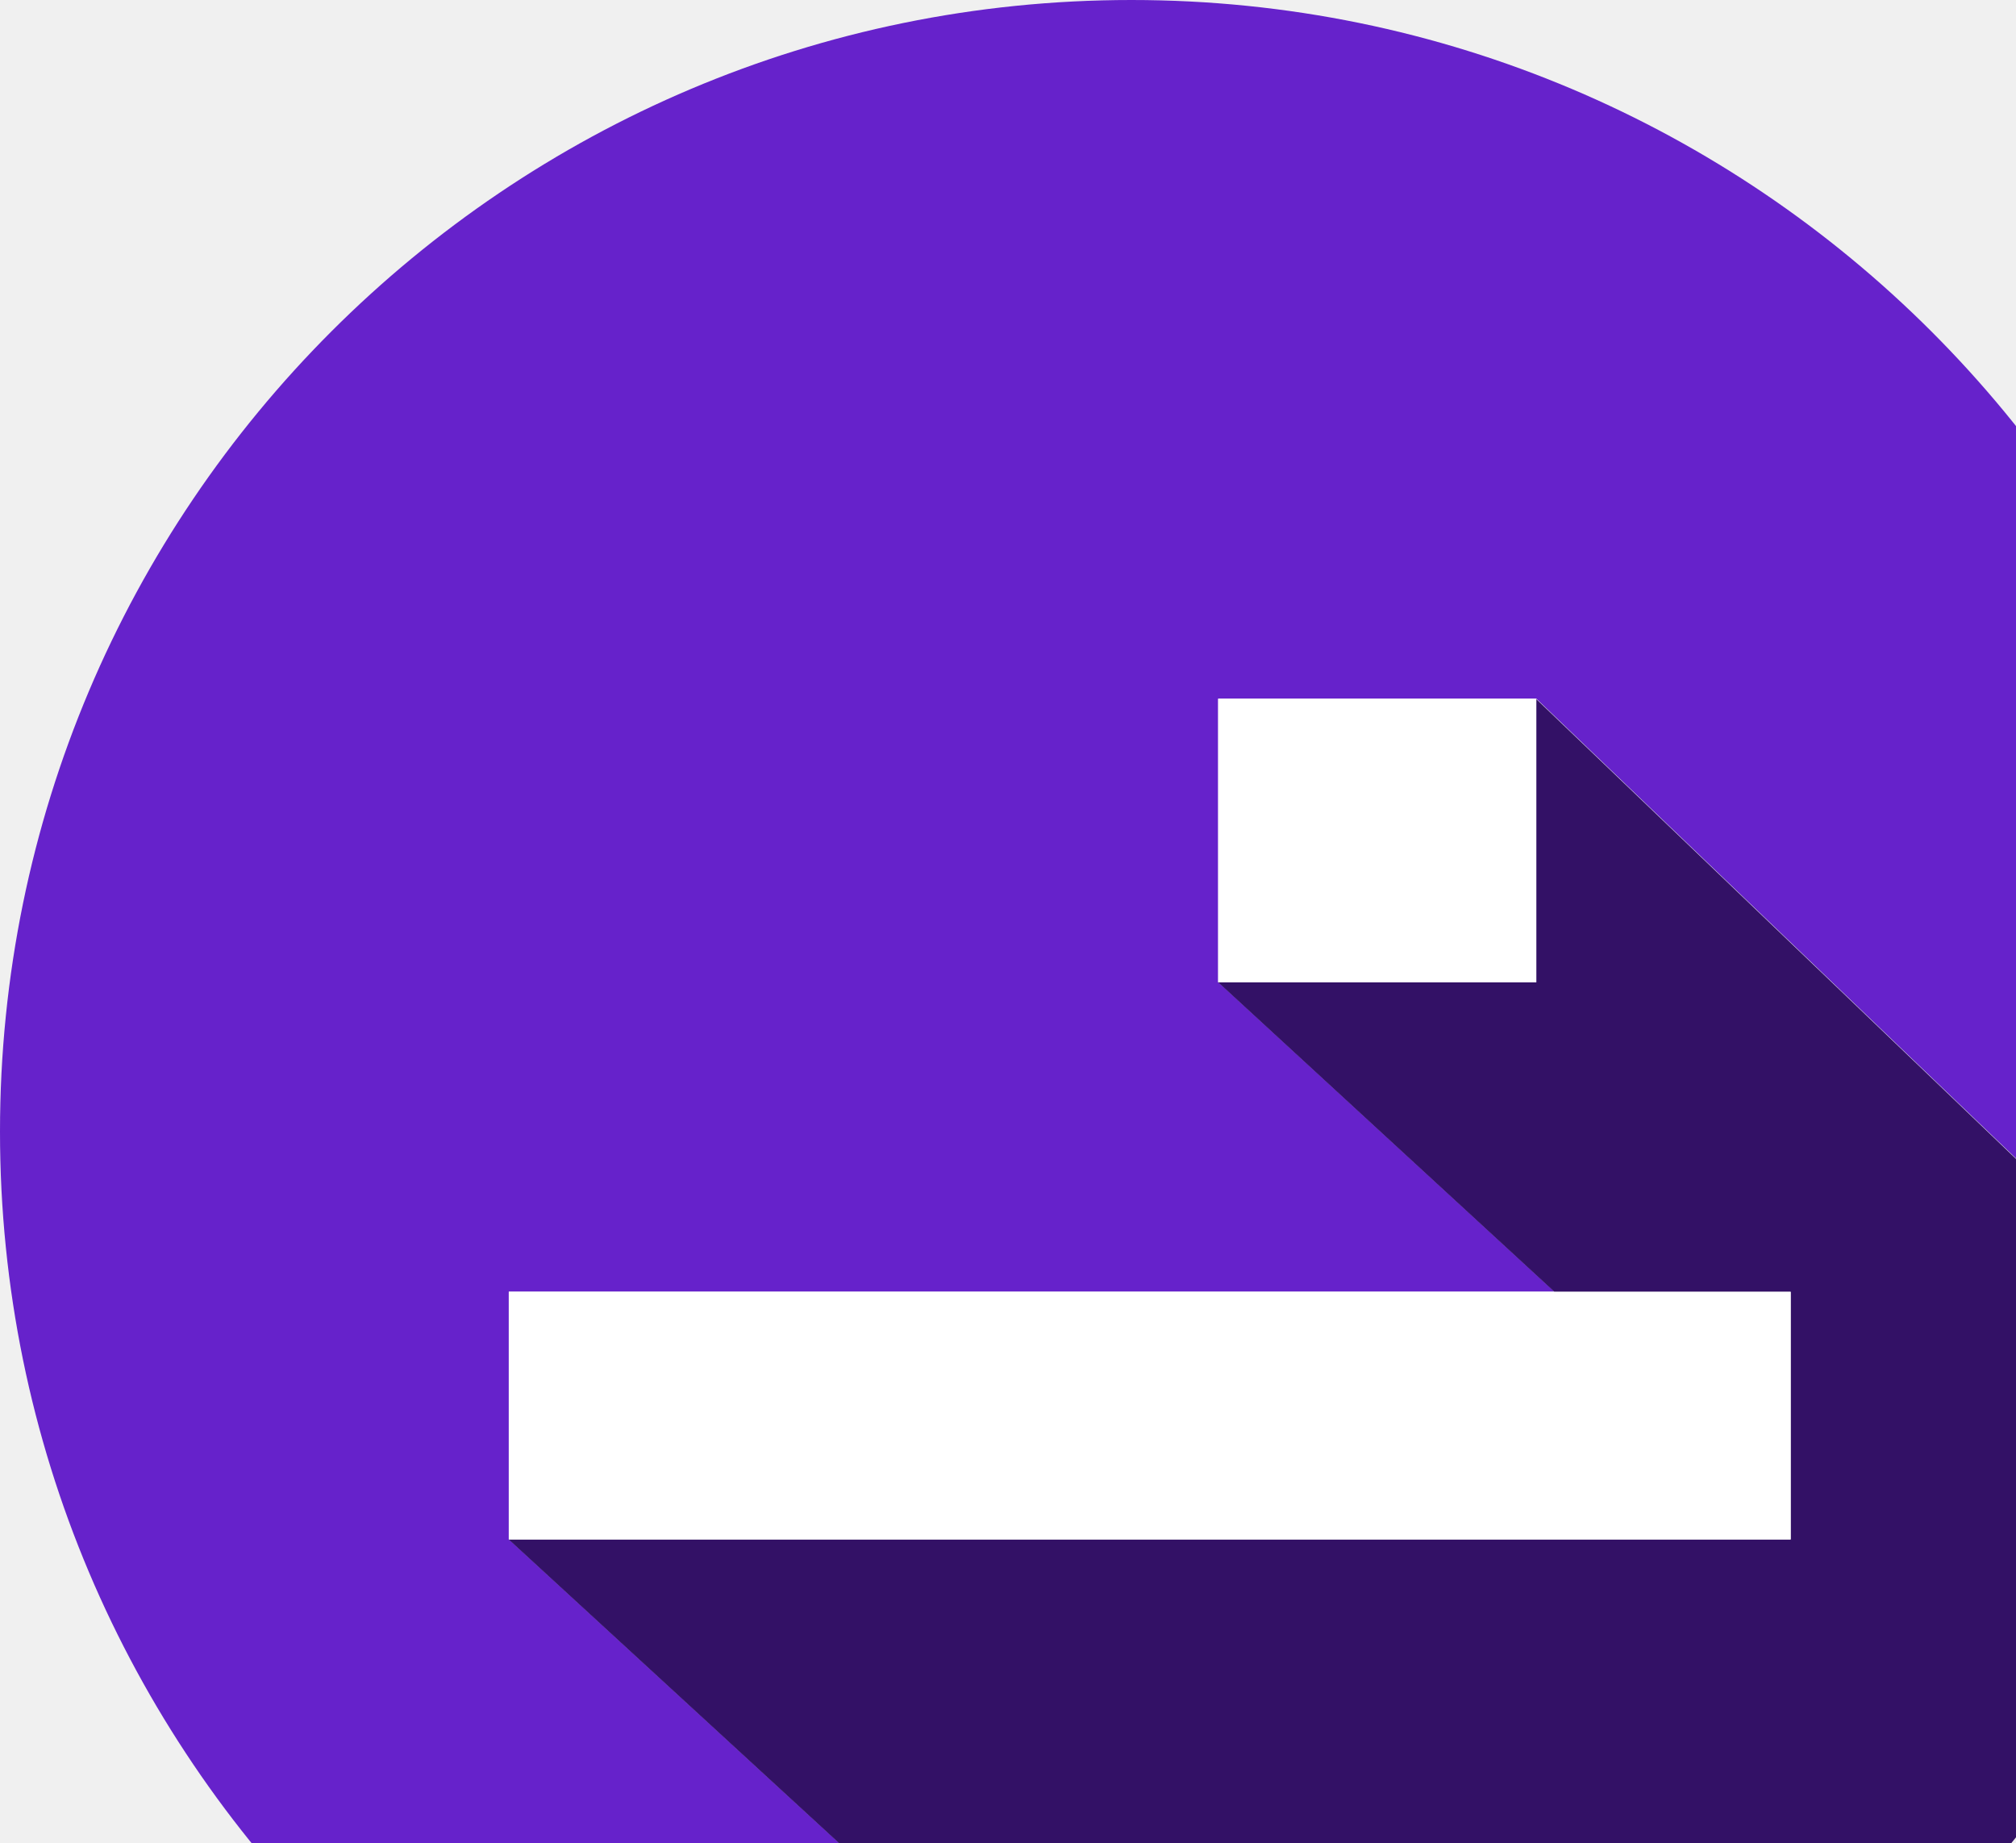
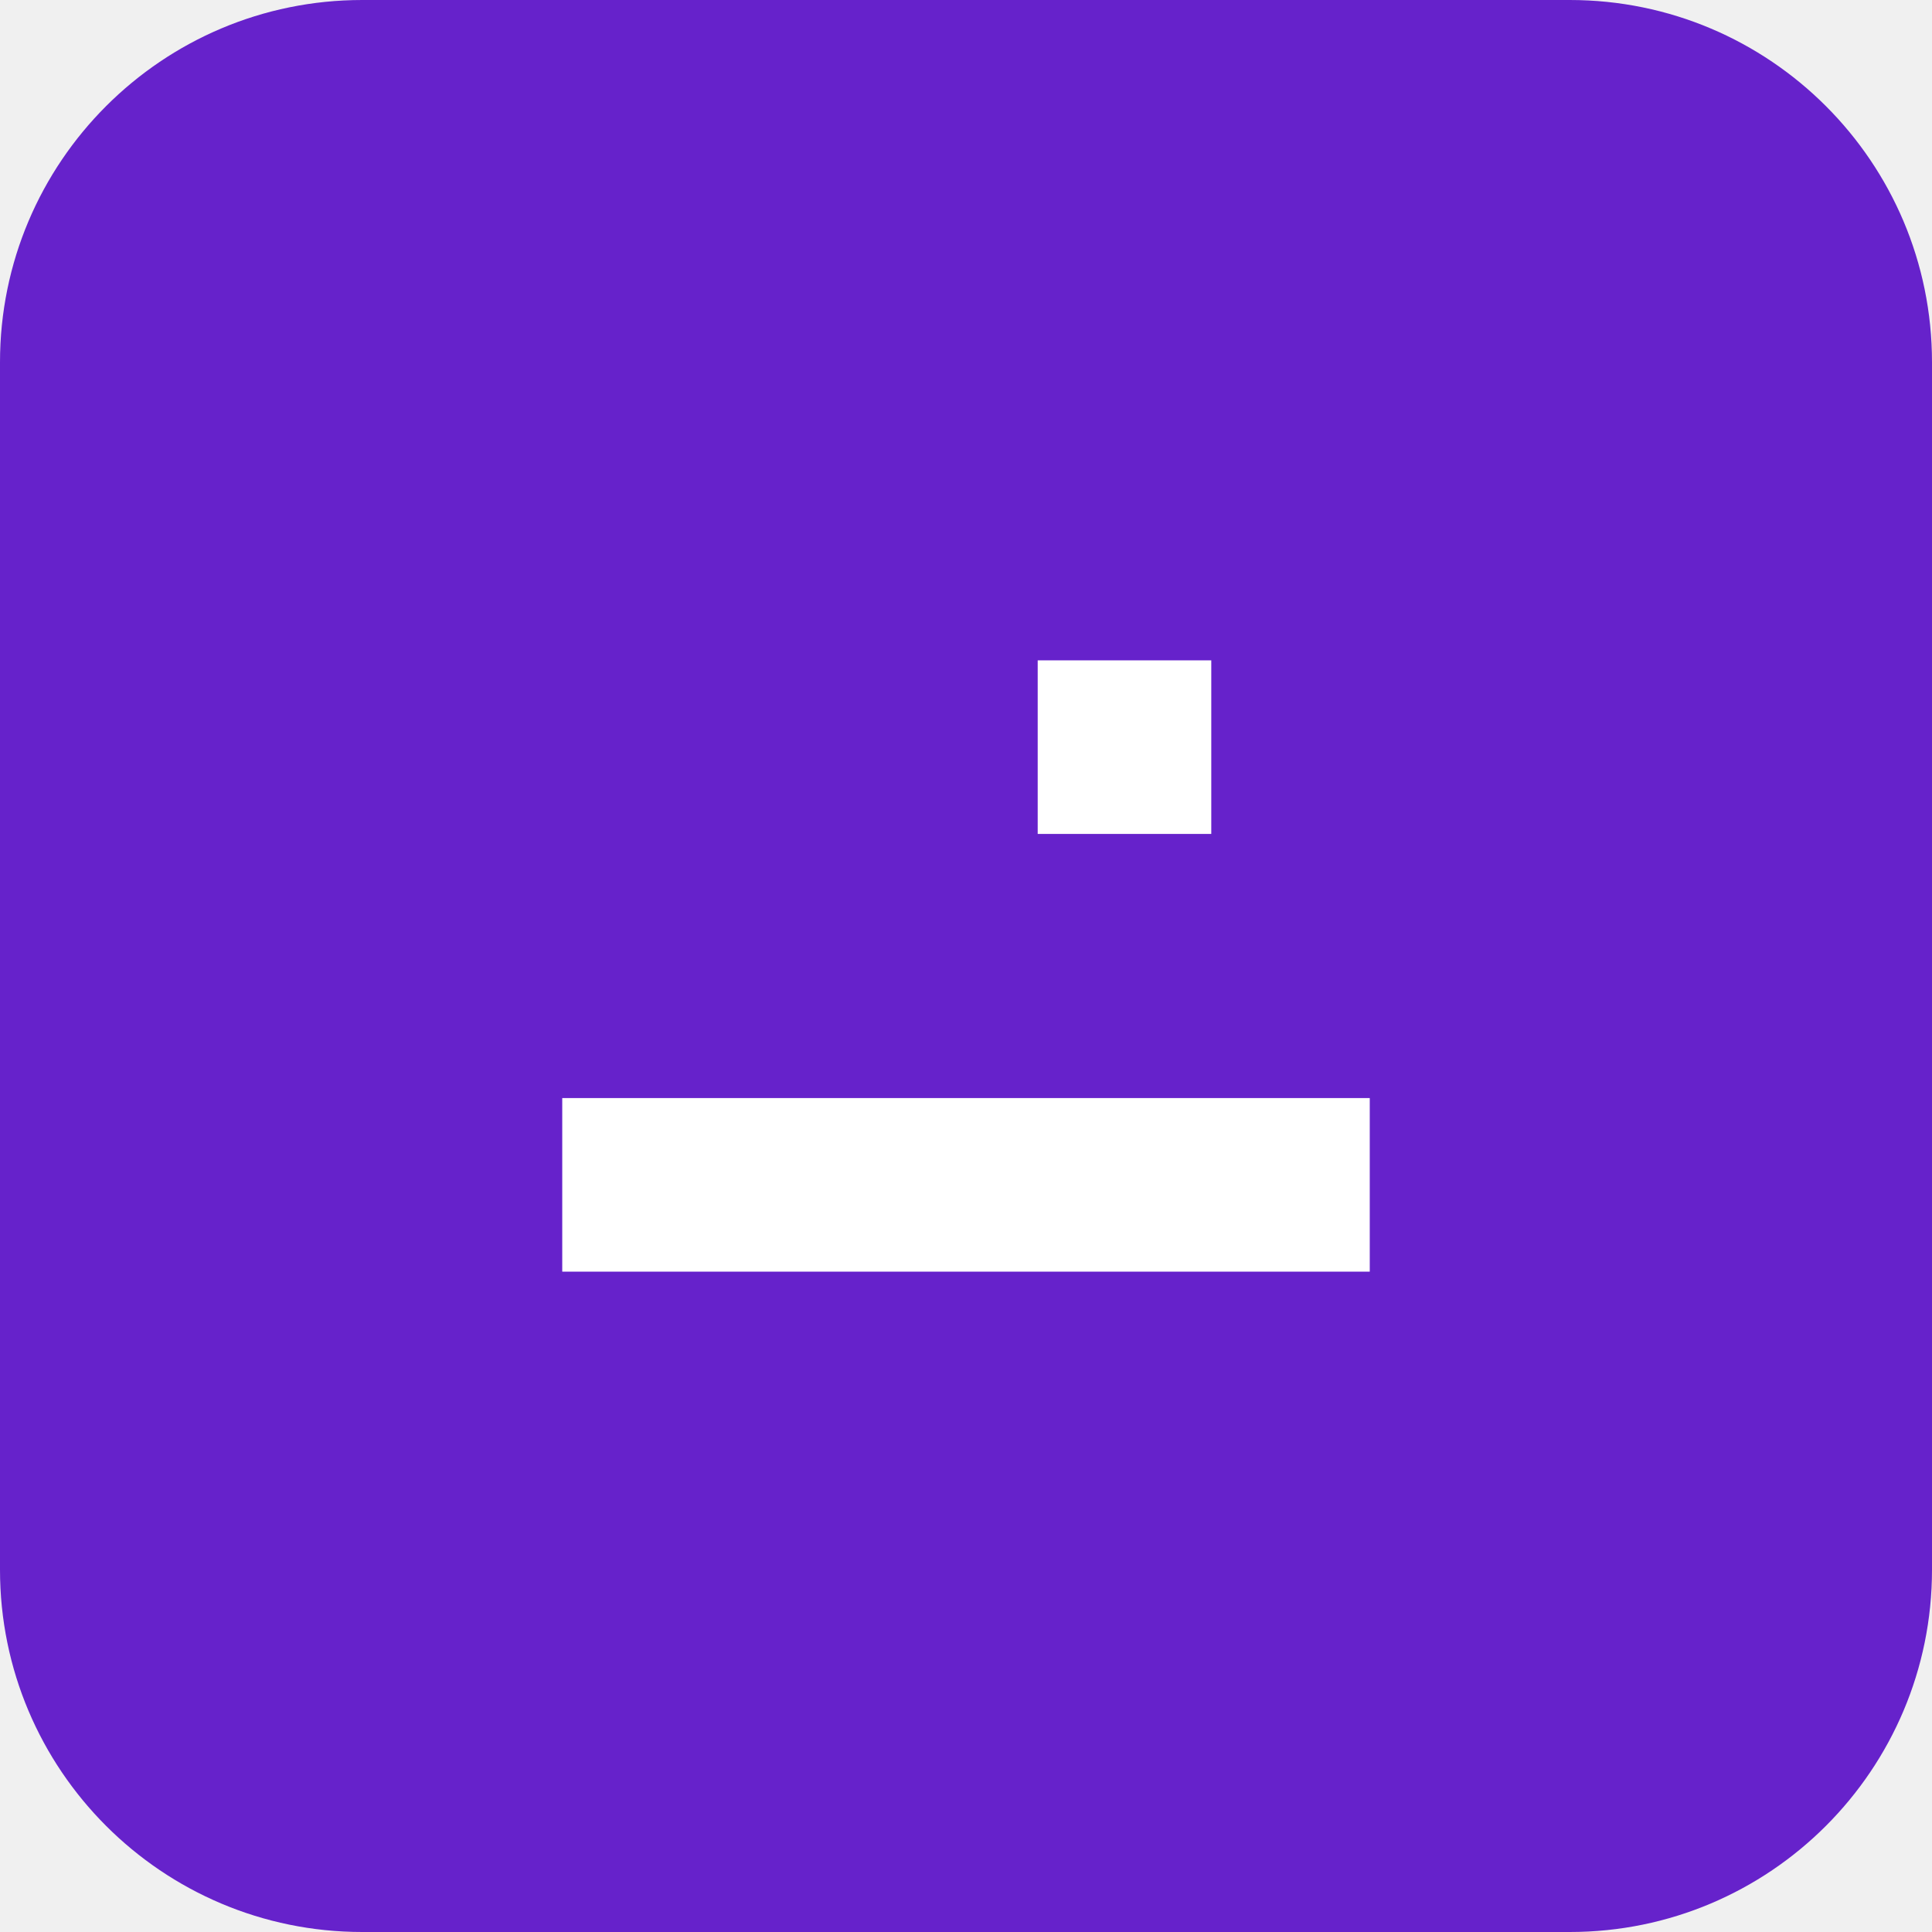
- <svg xmlns="http://www.w3.org/2000/svg" width="915" height="836" viewBox="0 0 915 836" fill="none">
-   <g clip-path="url(#clip0_2652_2)">
-     <path d="M230.923 698.509V586.085H705.486L552.887 445.641V317.013H697.271L1015.52 621.984C1023.06 586.986 1027.11 550.749 1027.11 513.5C1027 229.91 797.09 0 513.5 0C229.91 0 0 229.91 0 513.5C0 797.09 229.91 1027 513.5 1027C537.132 1027 560.202 1025.31 583.047 1022.16L230.923 698.509Z" fill="#6622CB" />
-     <path d="M697.271 317.125V445.754H552.888L705.486 586.198H812.733V698.621H230.924L583.048 1022.27C731.032 1002.24 858.985 919.303 938.998 801.141C948.901 786.511 958.016 771.432 966.344 755.789C988.626 714.264 1005.28 669.362 1015.41 622.097L697.159 317.125H697.271Z" fill="#331166" />
-     <path d="M705.486 586.198H230.924V698.509H812.733V684.779V586.198H705.486Z" fill="white" />
-     <path d="M697.27 317.125H552.887V445.754H697.27V317.125Z" fill="white" />
-   </g>
-   <defs>
-     <clipPath id="clip0_2652_2">
-       <rect width="1027" height="1027" fill="white" />
-     </clipPath>
-   </defs>
+ <svg xmlns="http://www.w3.org/2000/svg" width="512" height="512" viewBox="0 0 512 512" fill="none">
+   <rect width="512" height="512" rx="96" fill="#6622CB" />
+   <rect x="149" y="291" width="214" height="46" fill="white" />
+   <rect x="275" y="175" width="46" height="46" fill="white" />
</svg>
